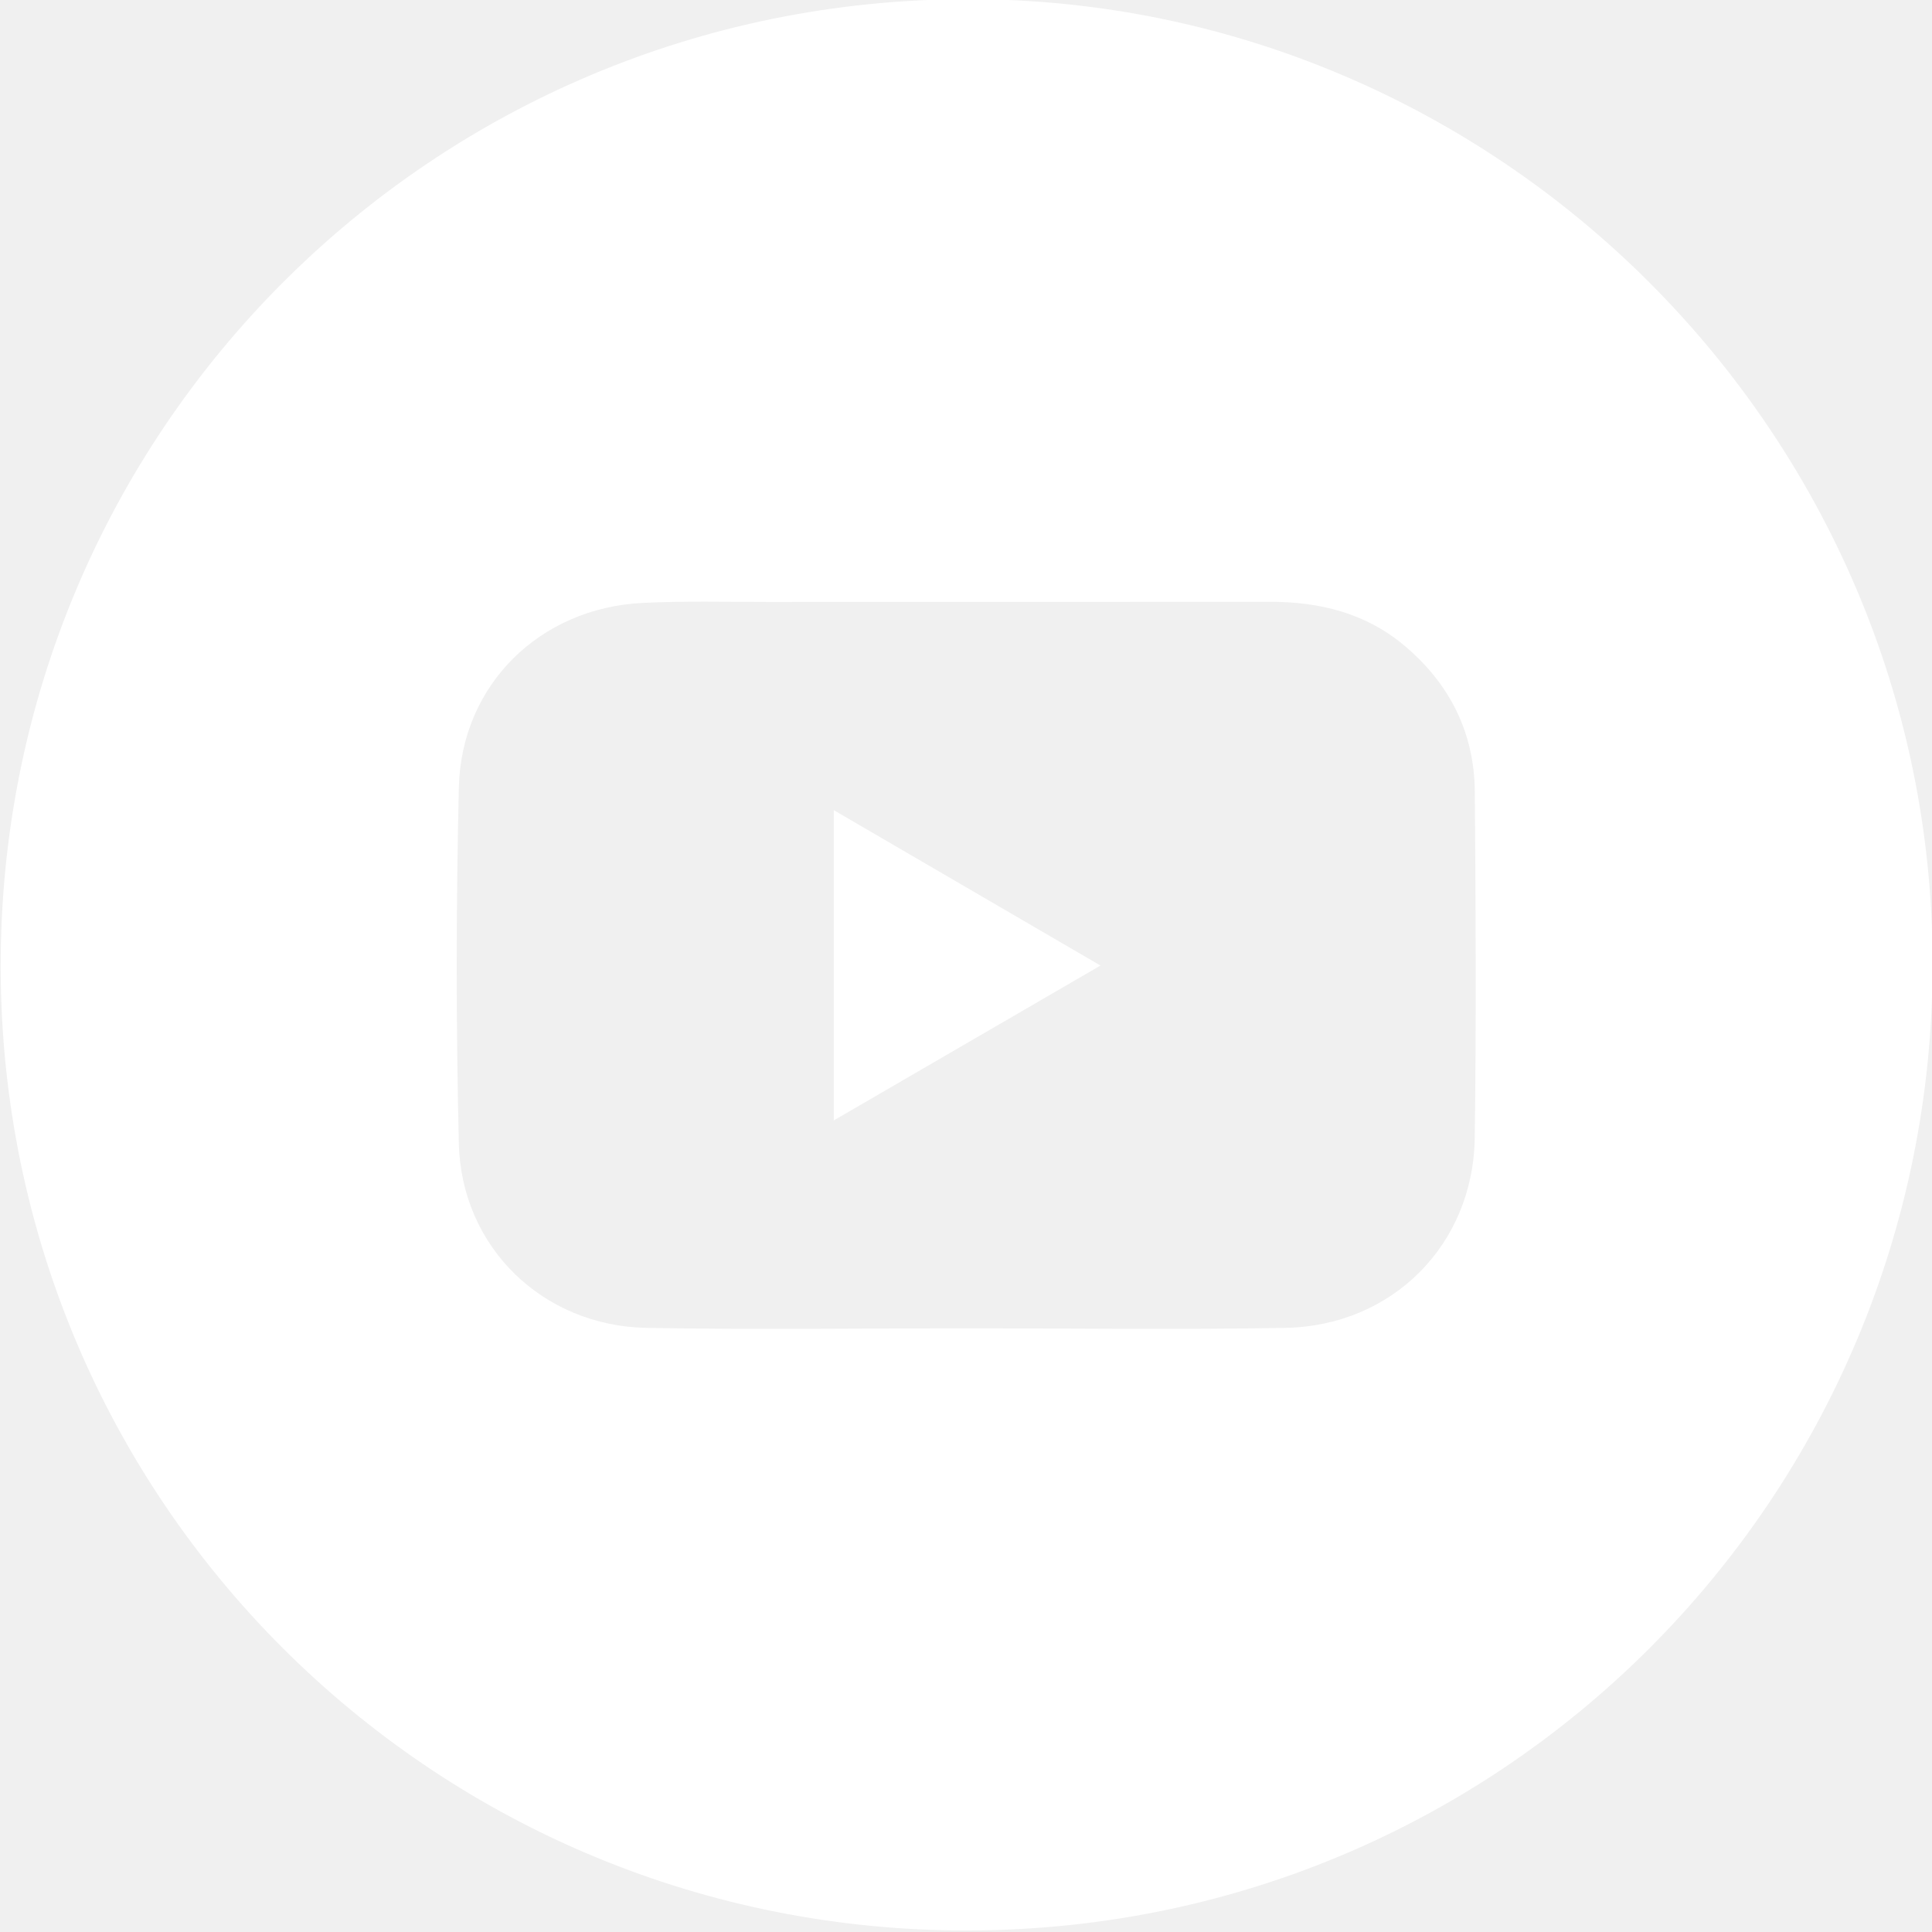
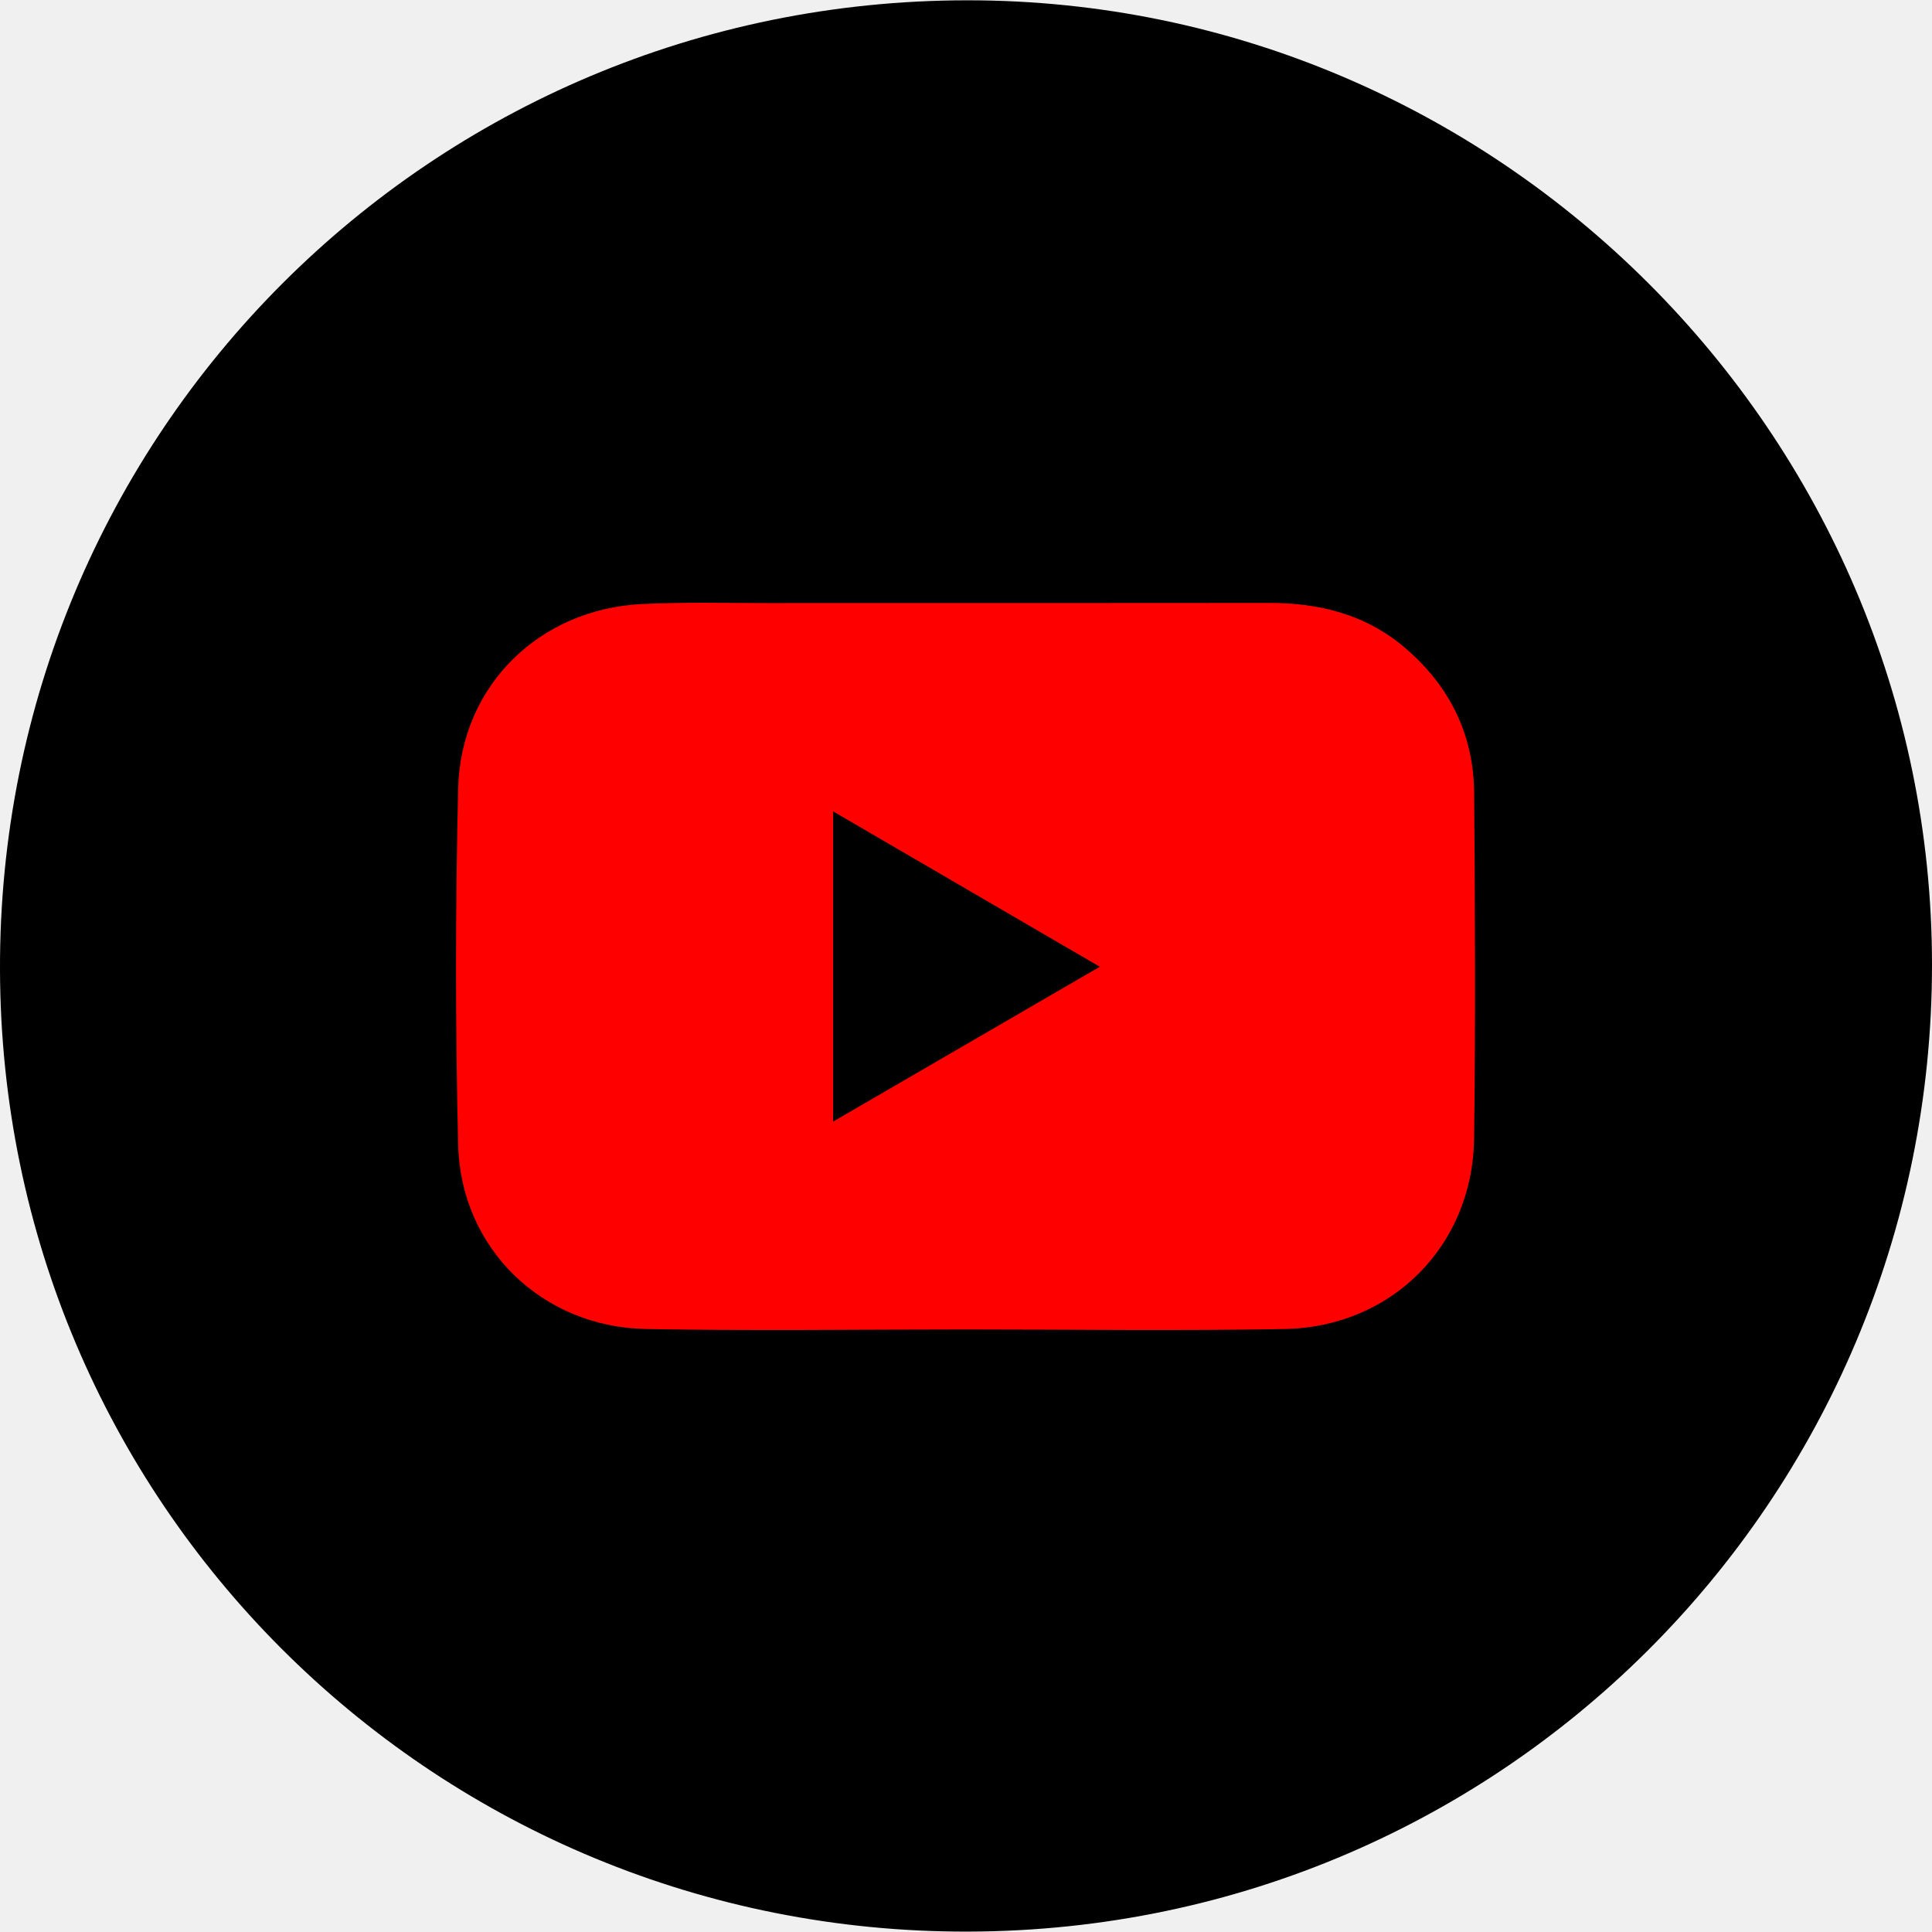
- <svg xmlns="http://www.w3.org/2000/svg" id="_레이어_1" data-name="레이어 1" viewBox="0 0 256 256">
+ <svg xmlns="http://www.w3.org/2000/svg" width="256" height="256" data-name="레이어 1">
  <defs>
-     <style>
-       .cls-1 {
-         fill: #fff;
+     <style>.cls-1 {
        stroke-width: 0px;
-       }
-     </style>
+       }</style>
  </defs>
-   <path class="cls-1" d="M128.27-.11c70.27-.02,127.77,57.44,127.81,127.74.04,70.9-57.4,128.89-129.37,128.16C57,255.1.31,198.85.09,128.39-.14,57.21,57.25-.09,128.27-.11ZM128.11,176.01c14.07,0,28.14.2,42.21-.06,14.18-.26,24.89-11.03,25.09-25.17.21-15.28.13-30.57.01-45.85-.06-7.75-3.24-14.19-9.16-19.24-5.21-4.45-11.38-5.96-18.09-5.95-22.17.03-44.35,0-66.52.02-5.5,0-11.02-.14-16.51.13-13.61.67-24.02,10.85-24.34,24.45-.37,15.73-.38,31.49,0,47.22.34,13.7,11.12,24.14,24.88,24.39,14.14.26,28.29.06,42.44.06Z" />
-   <path class="cls-1" d="M110.48,148.46v-41.11c11.82,6.88,23.33,13.59,35.34,20.59-11.92,6.92-23.48,13.63-35.34,20.52Z" />
+   <g class="layer">
+     <rect fill="#ff0000" height="135" id="svg_3" width="183" x="37" y="57.5" />
+     <path class="cls-1" d="m128.19,0.04c70.27,-0.02 127.77,57.44 127.81,127.74c0.04,70.9 -57.4,128.89 -129.37,128.16c-69.72,-0.69 -126.41,-56.93 -126.63,-127.4c-0.22,-71.18 57.17,-128.48 128.19,-128.5zm-0.17,176.12c14.07,0 28.14,0.2 42.21,-0.06c14.18,-0.26 24.89,-11.03 25.09,-25.17c0.21,-15.28 0.13,-30.57 0.01,-45.85c-0.06,-7.75 -3.24,-14.19 -9.16,-19.24c-5.21,-4.45 -11.38,-5.96 -18.09,-5.95c-22.17,0.03 -44.35,0 -66.52,0.02c-5.5,0 -11.02,-0.14 -16.51,0.13c-13.61,0.67 -24.02,10.85 -24.34,24.45c-0.37,15.73 -0.38,31.49 0,47.22c0.34,13.7 11.12,24.14 24.88,24.39c14.14,0.26 28.29,0.06 42.44,0.06l-0.01,0z" id="svg_1" />
+     <path class="cls-1" d="m110.39,148.62l0,-41.11c11.82,6.88 23.33,13.59 35.34,20.59c-11.92,6.92 -23.48,13.63 -35.34,20.52z" id="svg_2" />
+   </g>
</svg>
